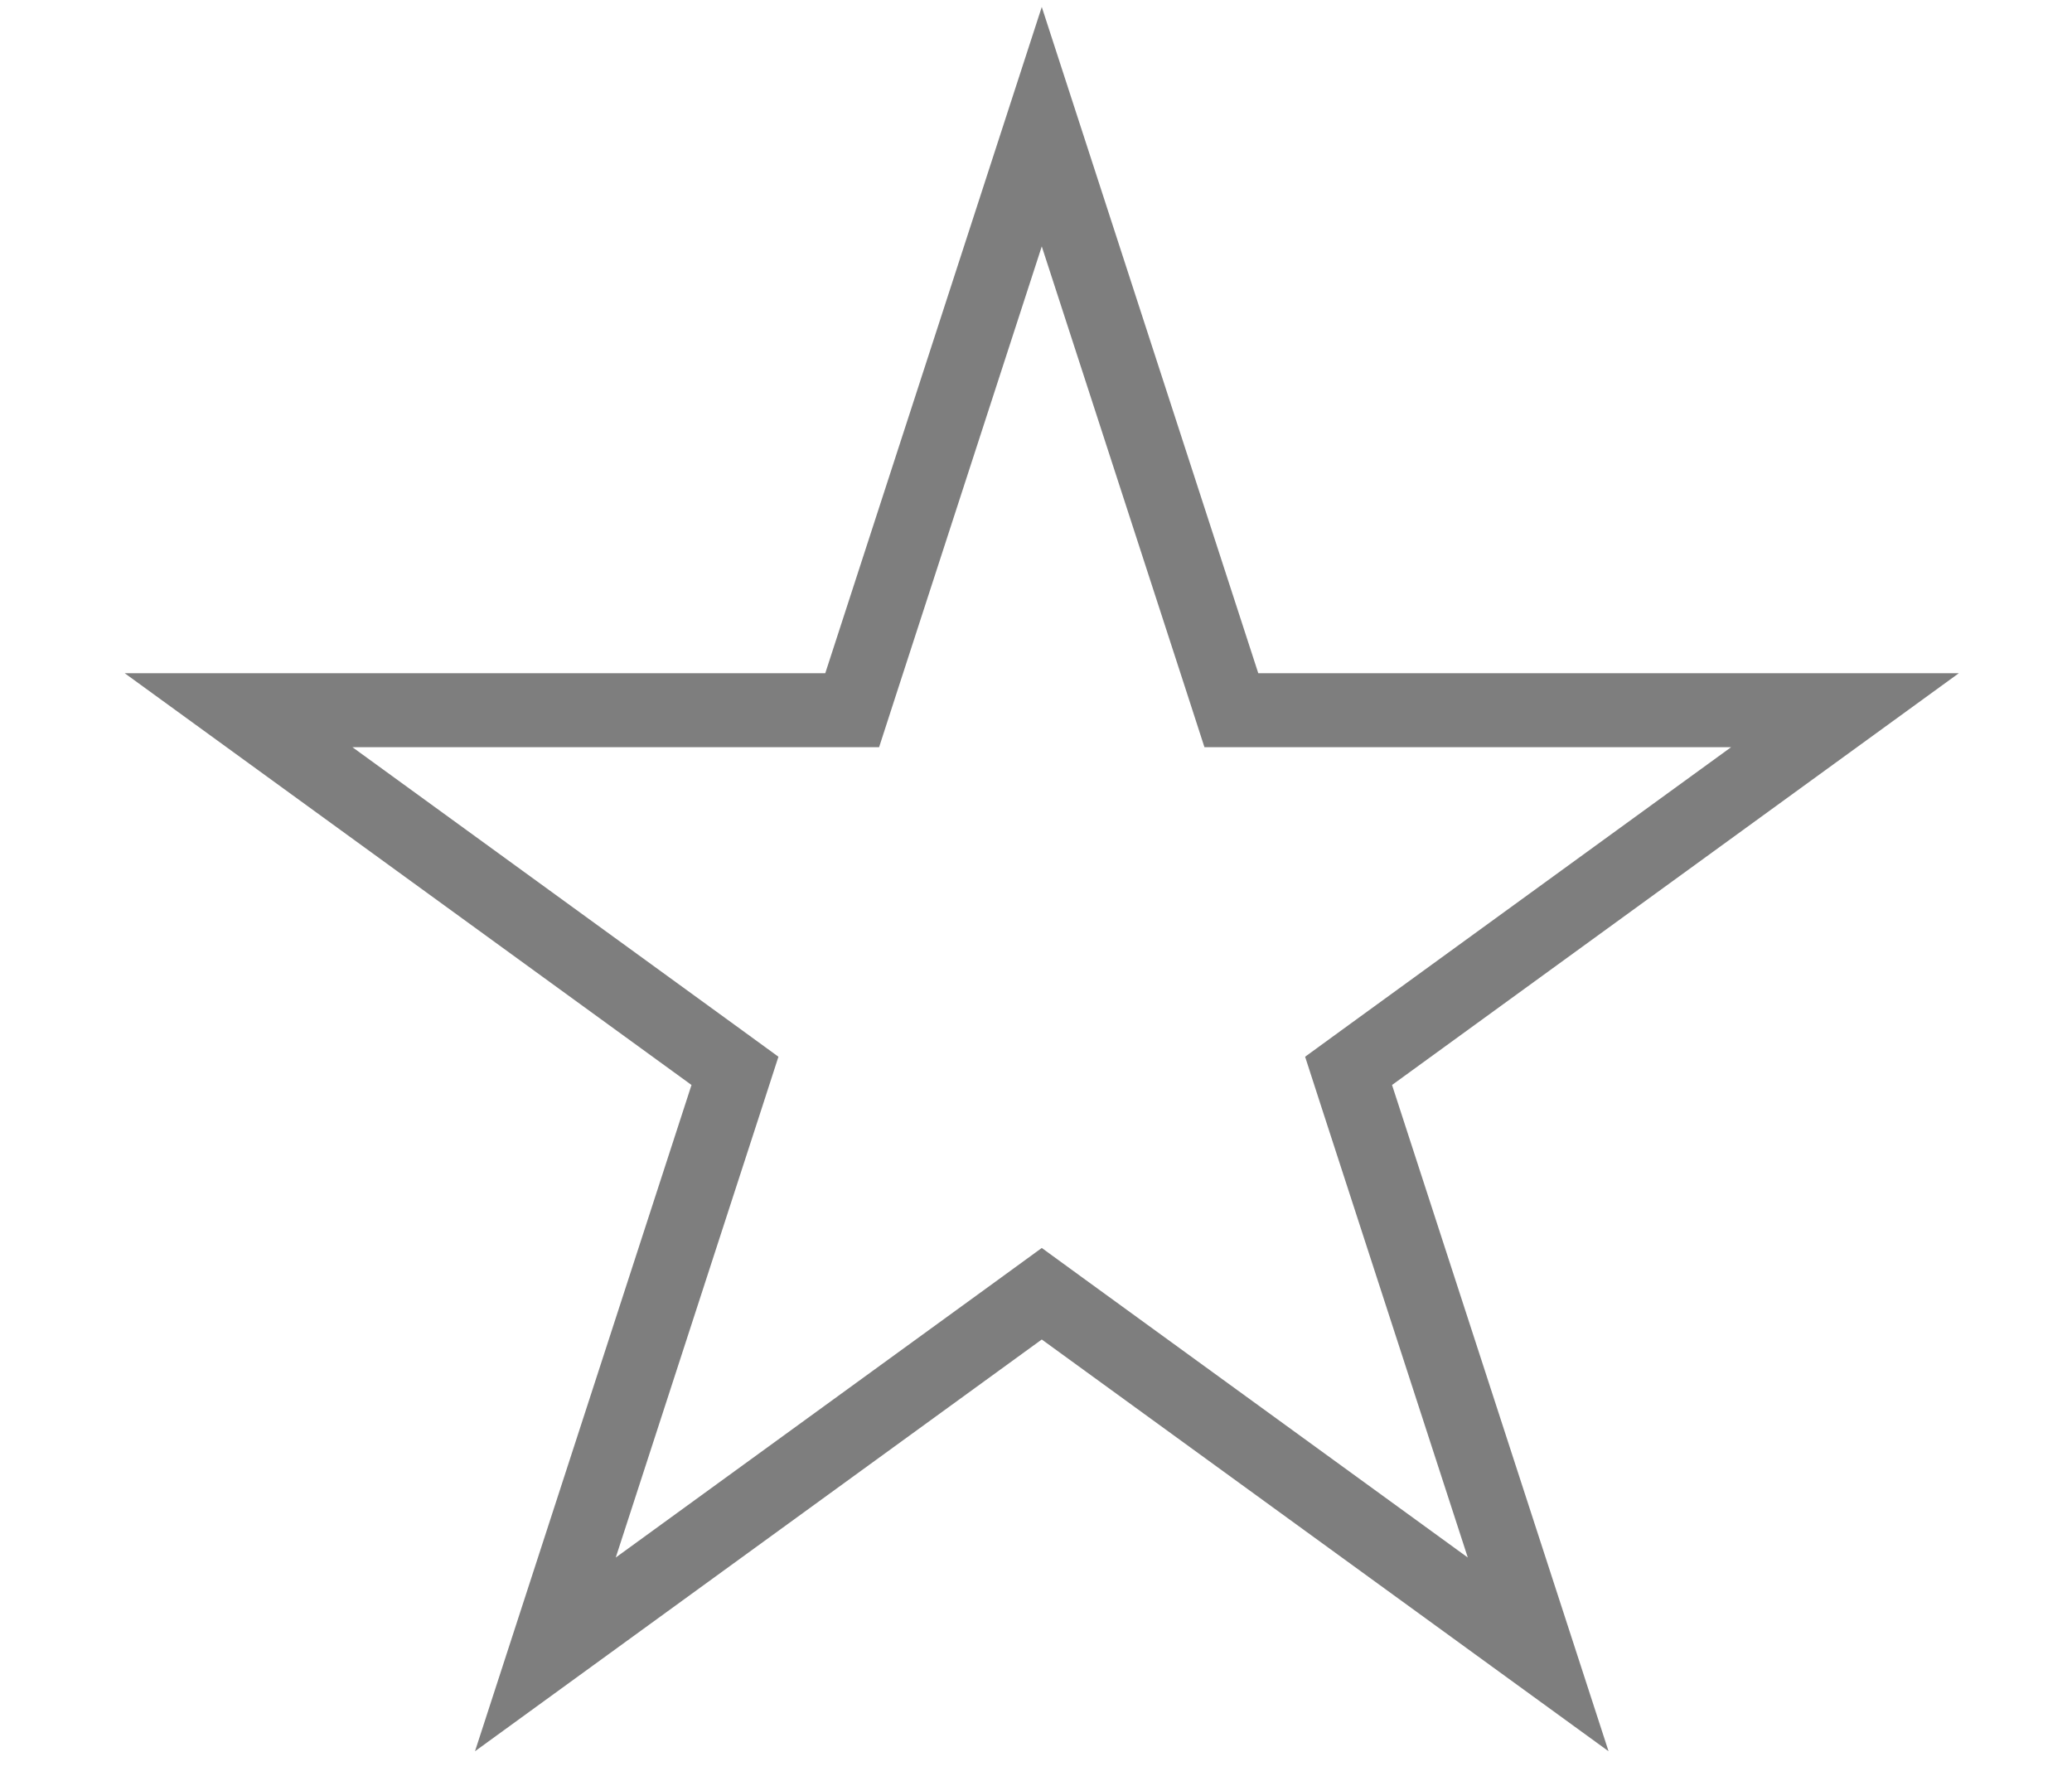
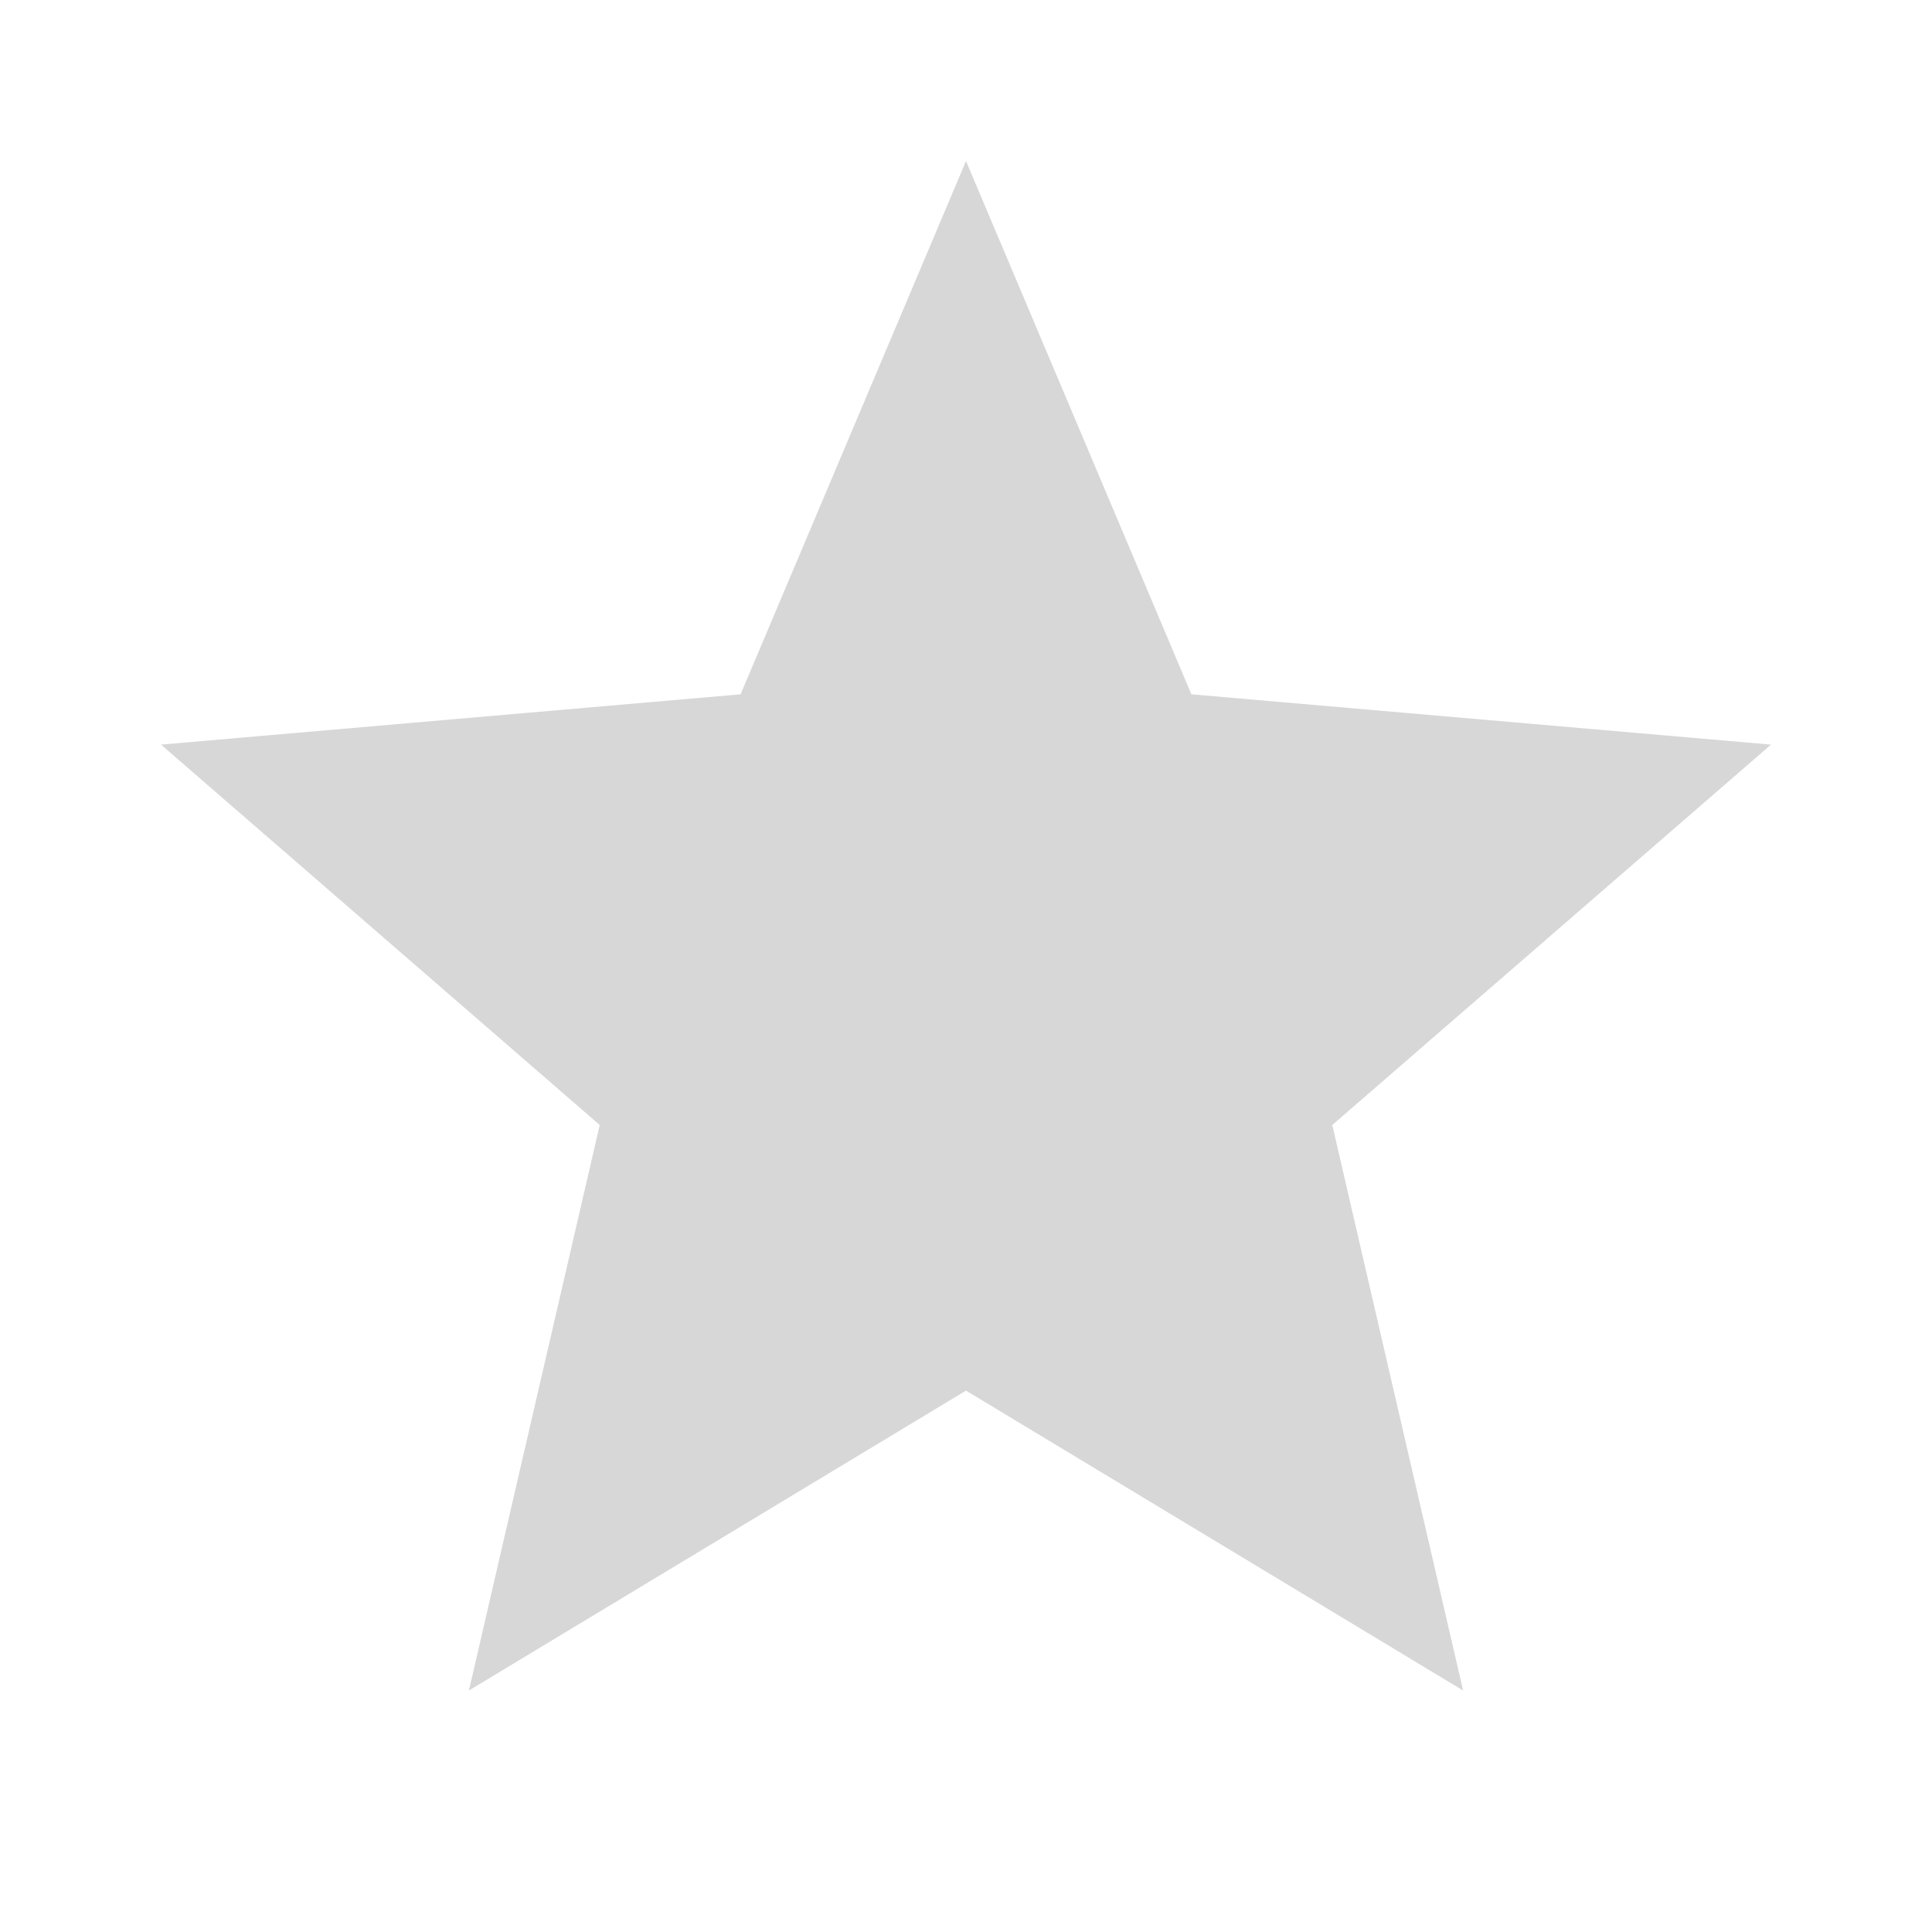
- <svg xmlns="http://www.w3.org/2000/svg" width="14" height="12" viewBox="0 0 14 12" fill="none">
-   <path d="M7.039 0.856L8.264 4.626L8.32 4.799H8.502L12.466 4.799L9.259 7.129L9.112 7.236L9.168 7.409L10.393 11.179L7.186 8.849L7.039 8.742L6.892 8.849L3.685 11.179L4.91 7.409L4.966 7.236L4.819 7.129L1.612 4.799L5.576 4.799H5.758L5.814 4.626L7.039 0.856Z" stroke="#7E7E7E" stroke-width="0.5" />
+ <svg xmlns="http://www.w3.org/2000/svg" width="51" height="51" viewBox="0 0 51 51" fill="none">
+   <path d="M12.378 44.625L15.831 29.697L4.25 19.656L19.55 18.328L25.5 4.25L31.45 18.328L46.75 19.656L35.169 29.697L38.622 44.625L25.5 36.709L12.378 44.625Z" fill="#D7D7D7" />
</svg>
